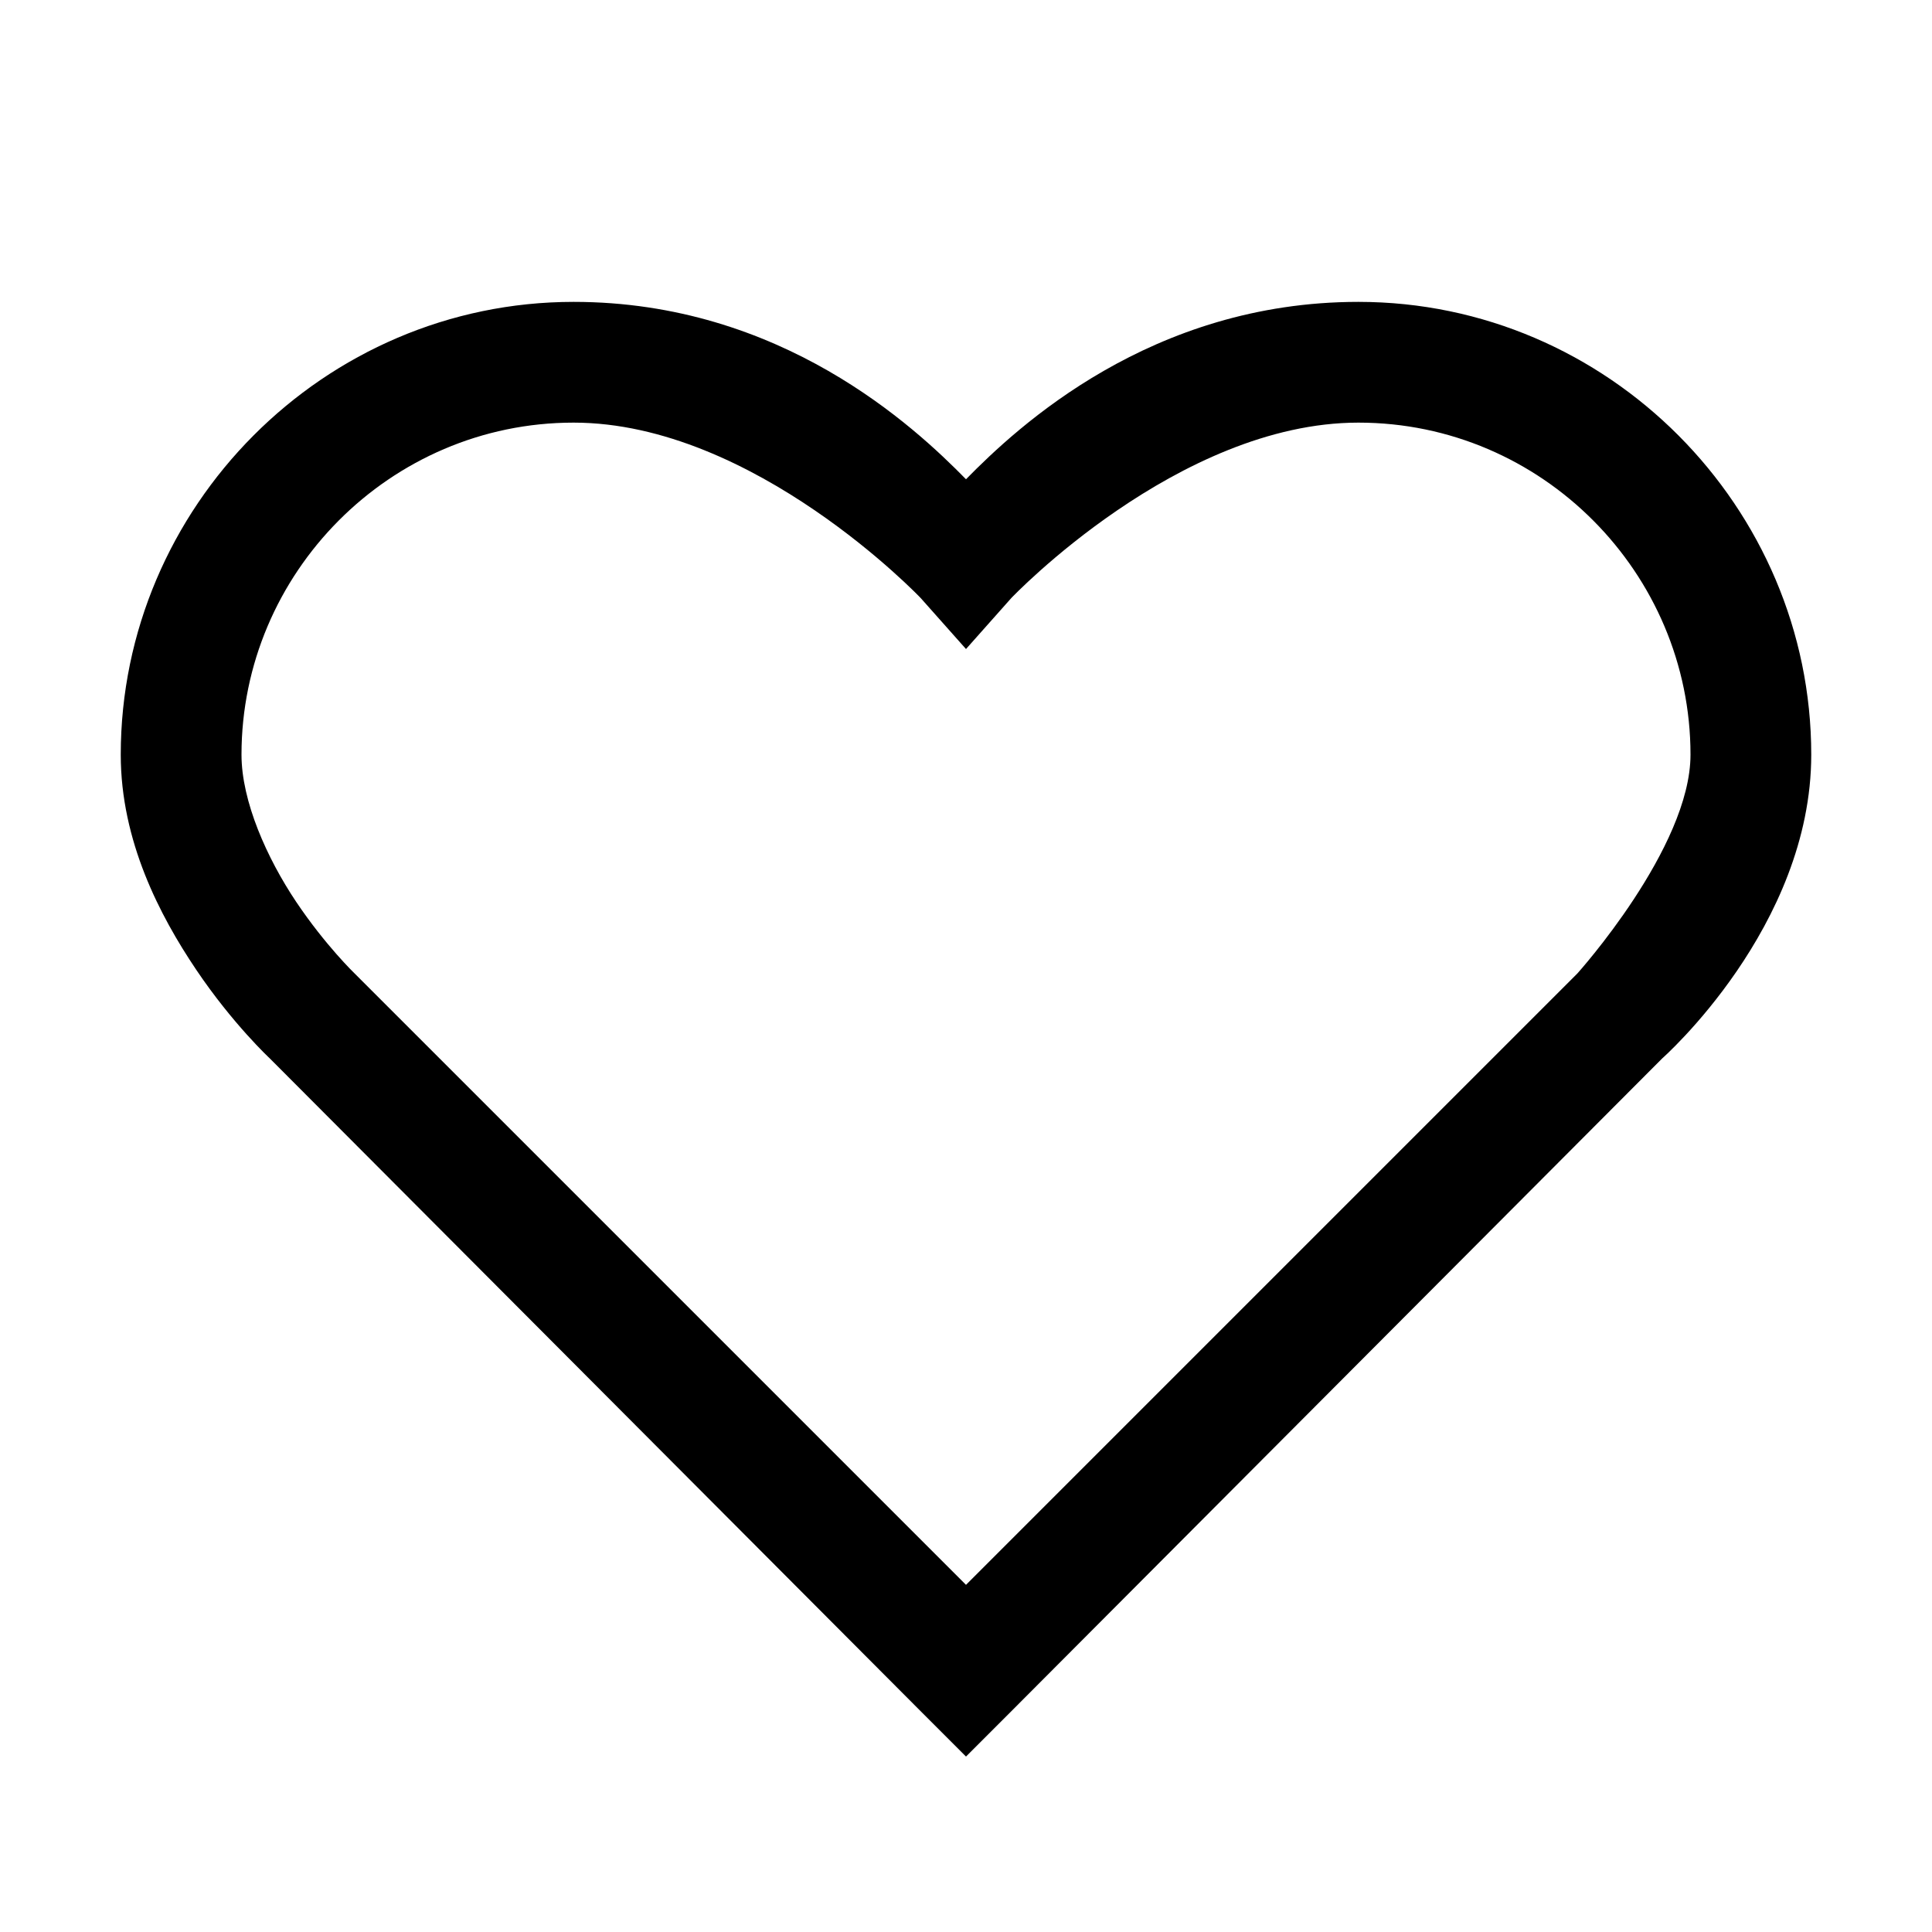
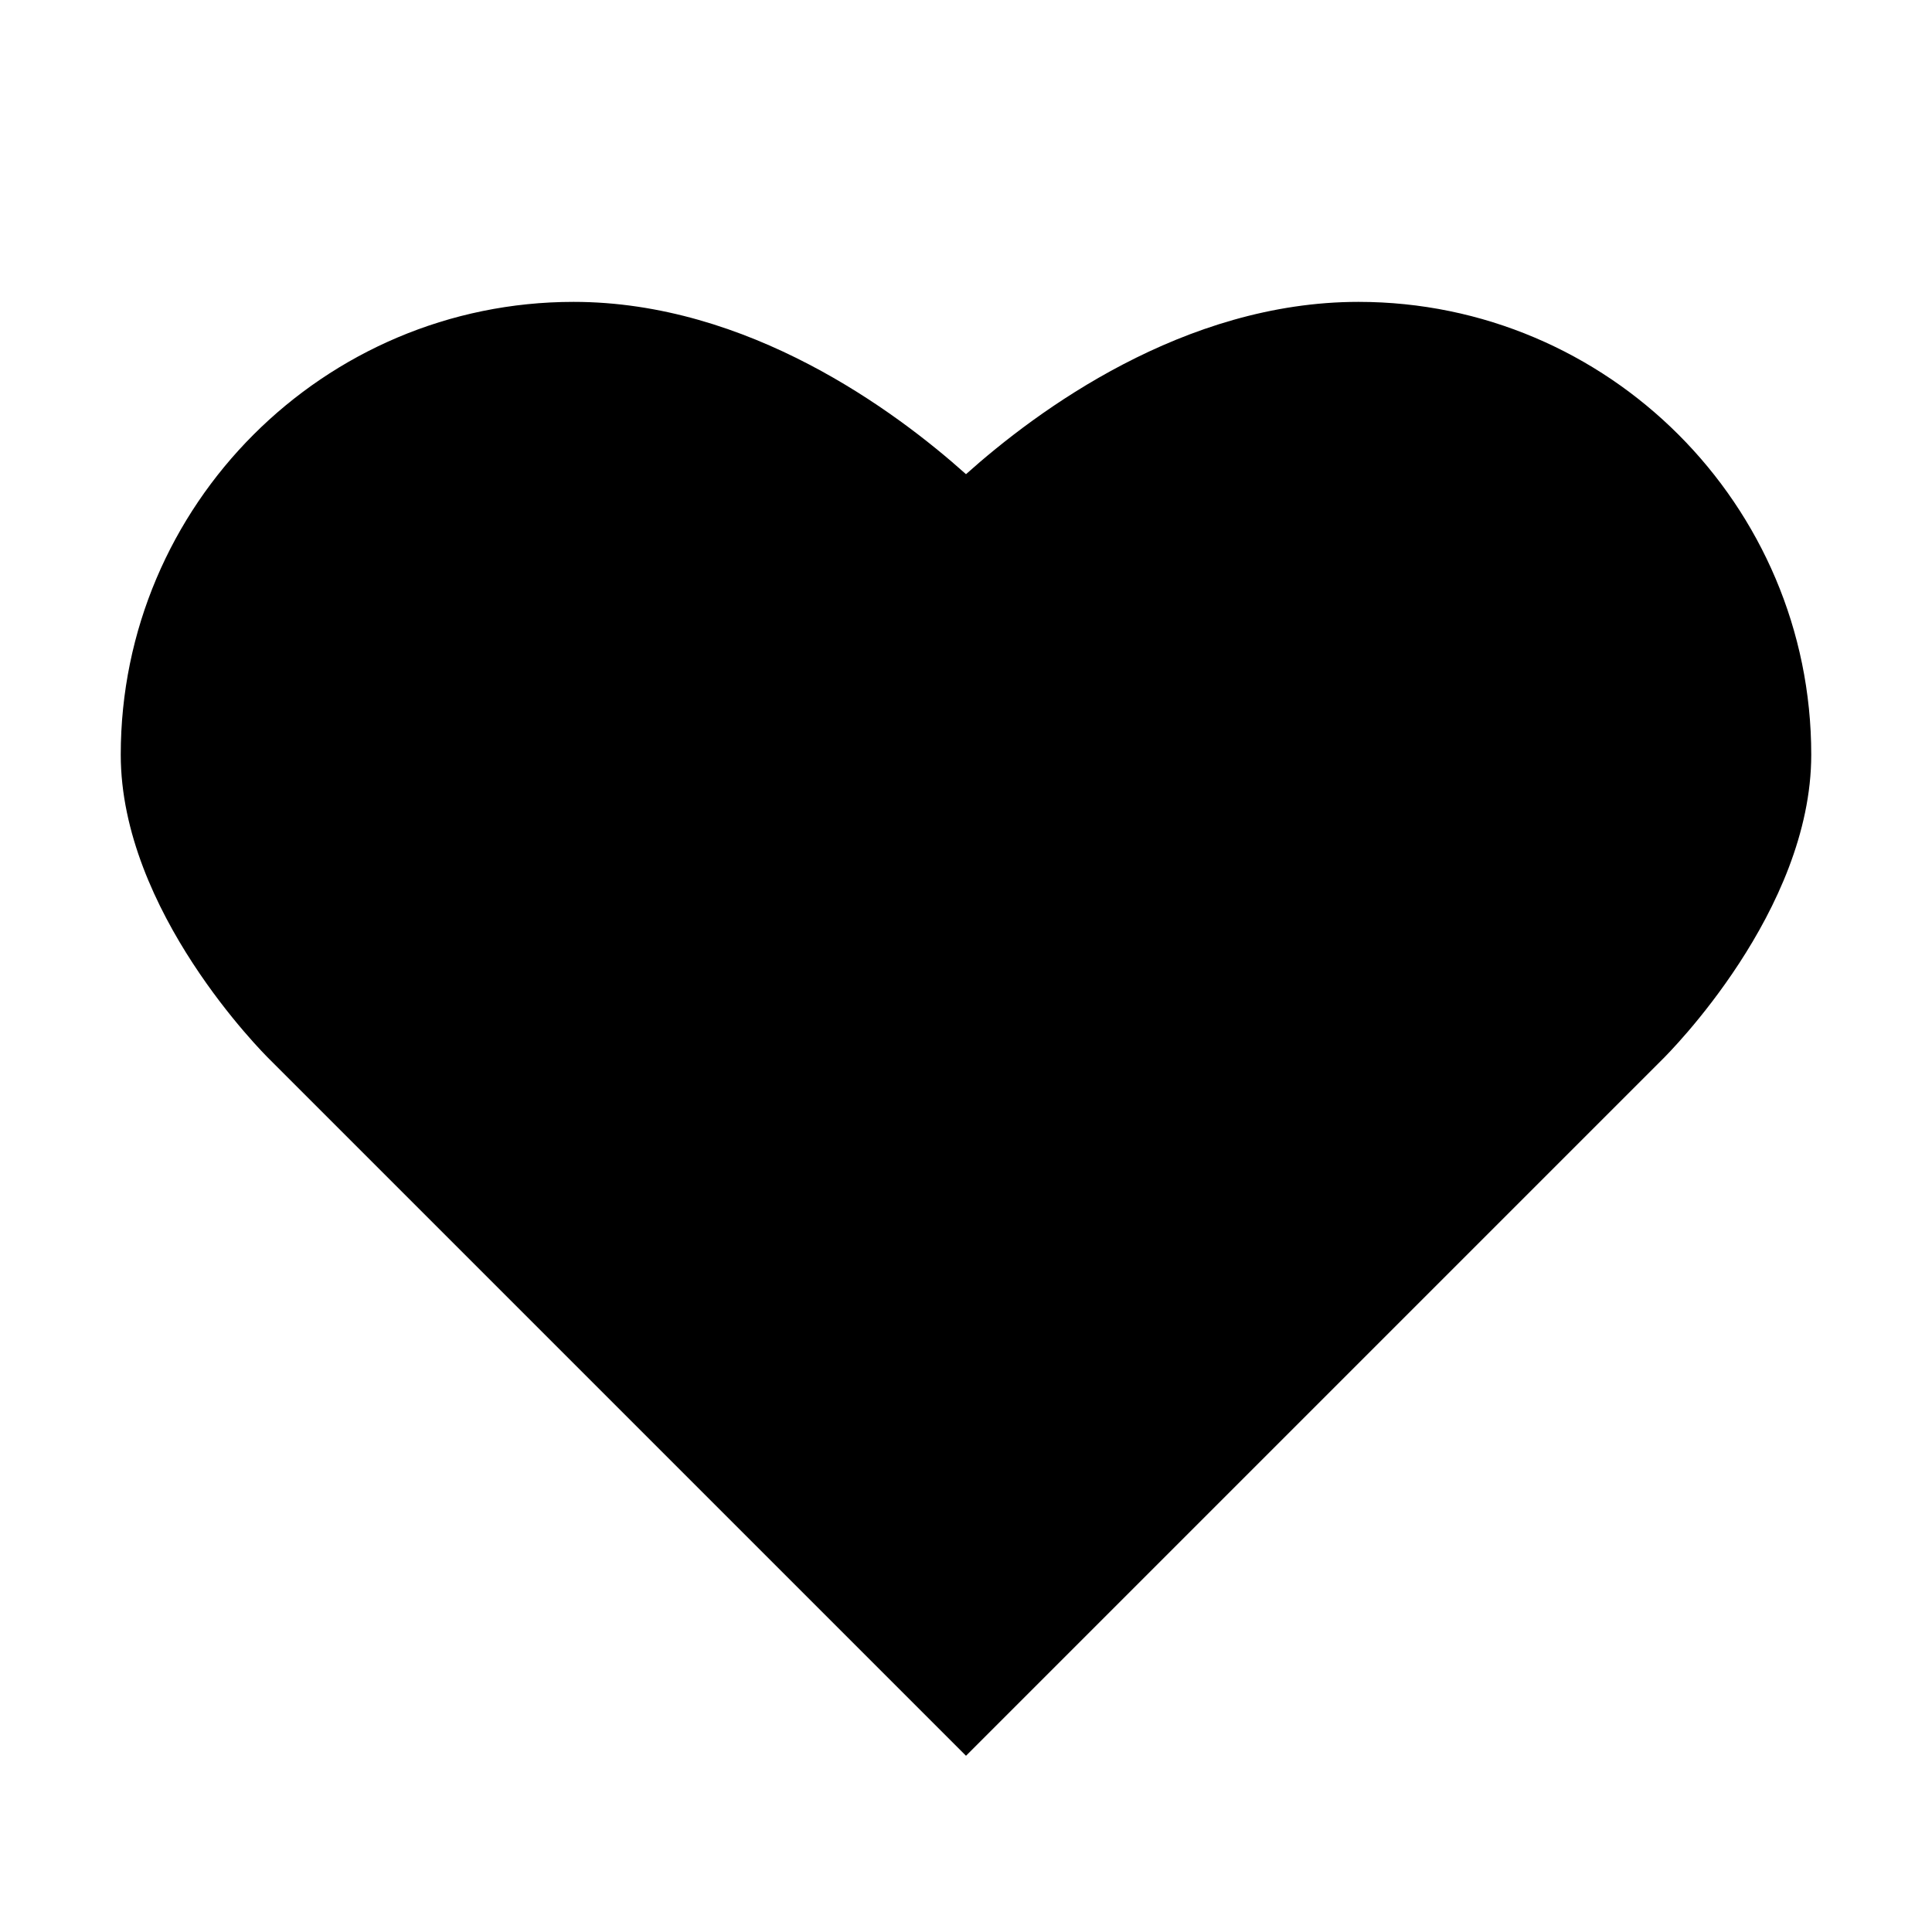
<svg xmlns="http://www.w3.org/2000/svg" viewBox="0 0 32 32">
-   <path d="M 9.5 5 C 5.363 5 2 8.402 2 12.5 C 2 13.93 2.648 15.168 3.25 16.062 C 3.852 16.957 4.469 17.531 4.469 17.531 L 15.281 28.375 L 16 29.094 L 16.719 28.375 L 27.531 17.531 C 27.531 17.531 30 15.355 30 12.5 C 30 8.402 26.637 5 22.5 5 C 19.066 5 16.855 7.066 16 7.938 C 15.145 7.066 12.934 5 9.5 5 Z M 9.5 7 C 12.488 7 15.25 9.906 15.25 9.906 L 16 10.75 L 16.75 9.906 C 16.75 9.906 19.512 7 22.5 7 C 25.543 7 28 9.496 28 12.5 C 28 14.043 26.125 16.125 26.125 16.125 L 16 26.25 L 5.875 16.125 C 5.875 16.125 5.391 15.66 4.906 14.938 C 4.422 14.215 4 13.273 4 12.5 C 4 9.496 6.457 7 9.5 7 Z" />
+   <path d="M22.5,5c-2.892,0-5.327,1.804-6.5,2.854C14.827,6.804,12.392,5,9.5,5C5.364,5,2,8.364,2,12.5c0,2.59,2.365,4.947,2.46,5.041 L16,29.081l11.534-11.534C27.635,17.447,30,15.09,30,12.5C30,8.364,26.636,5,22.5,5z" />
</svg>
